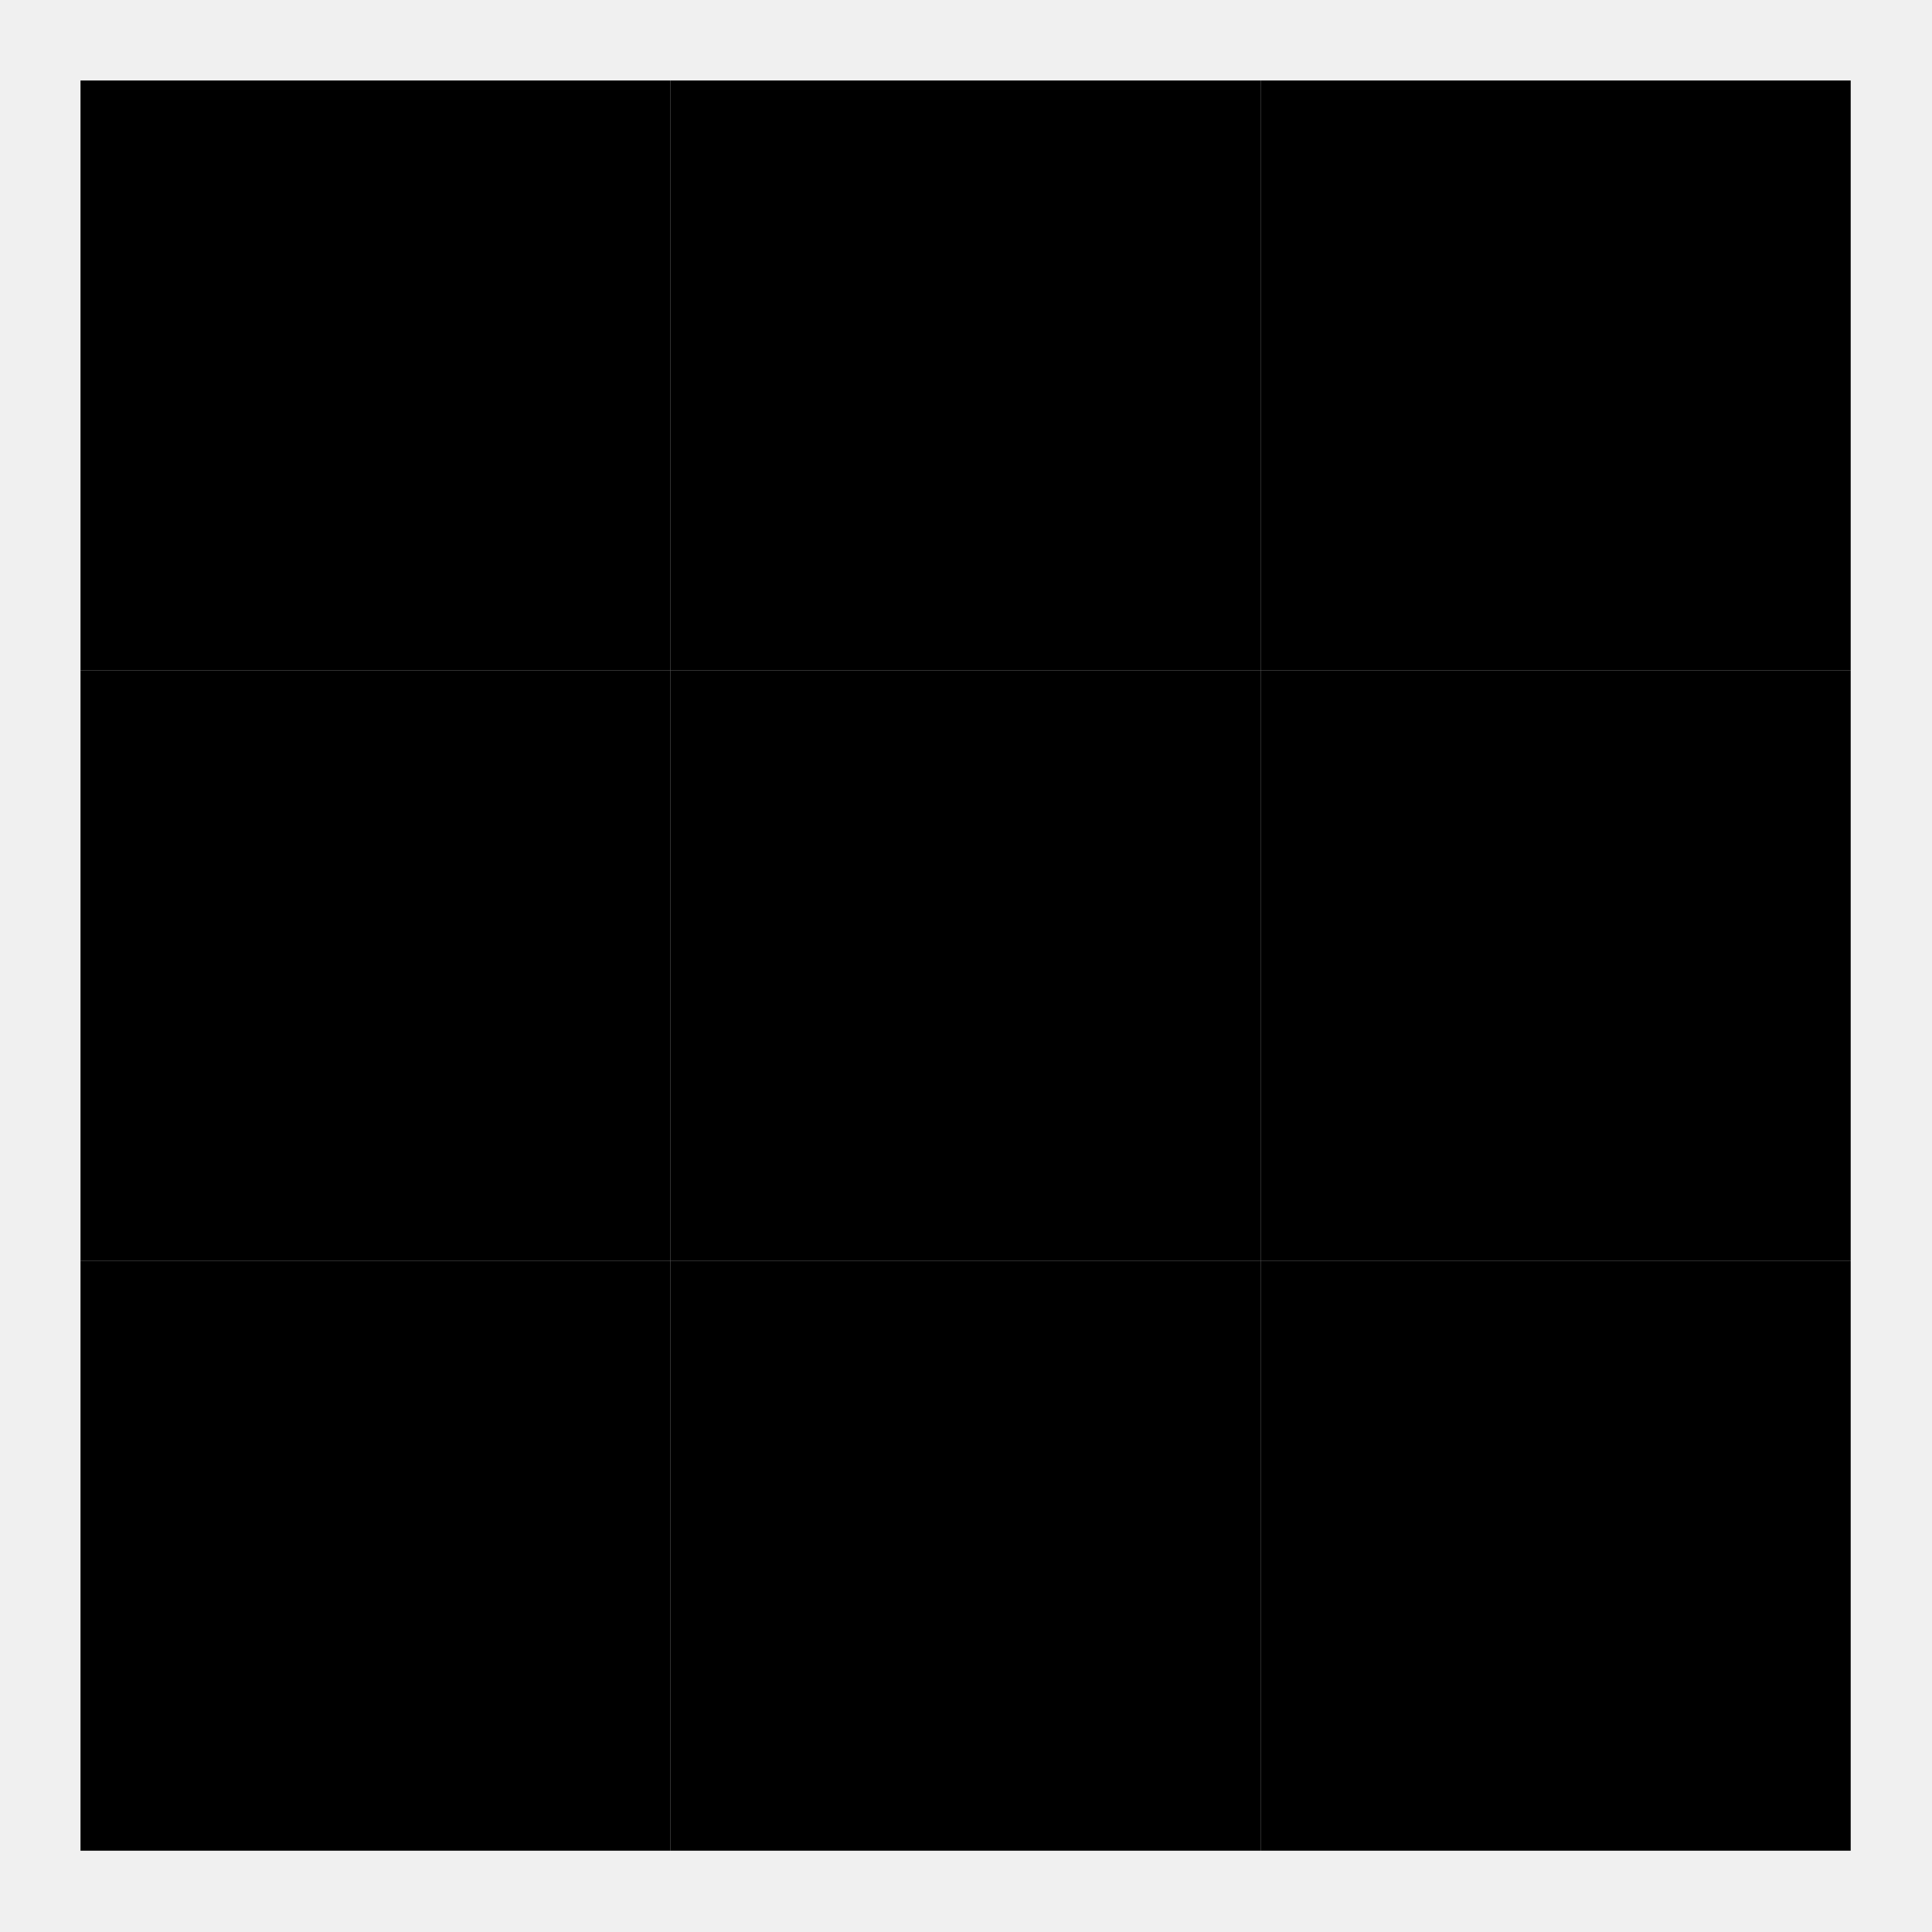
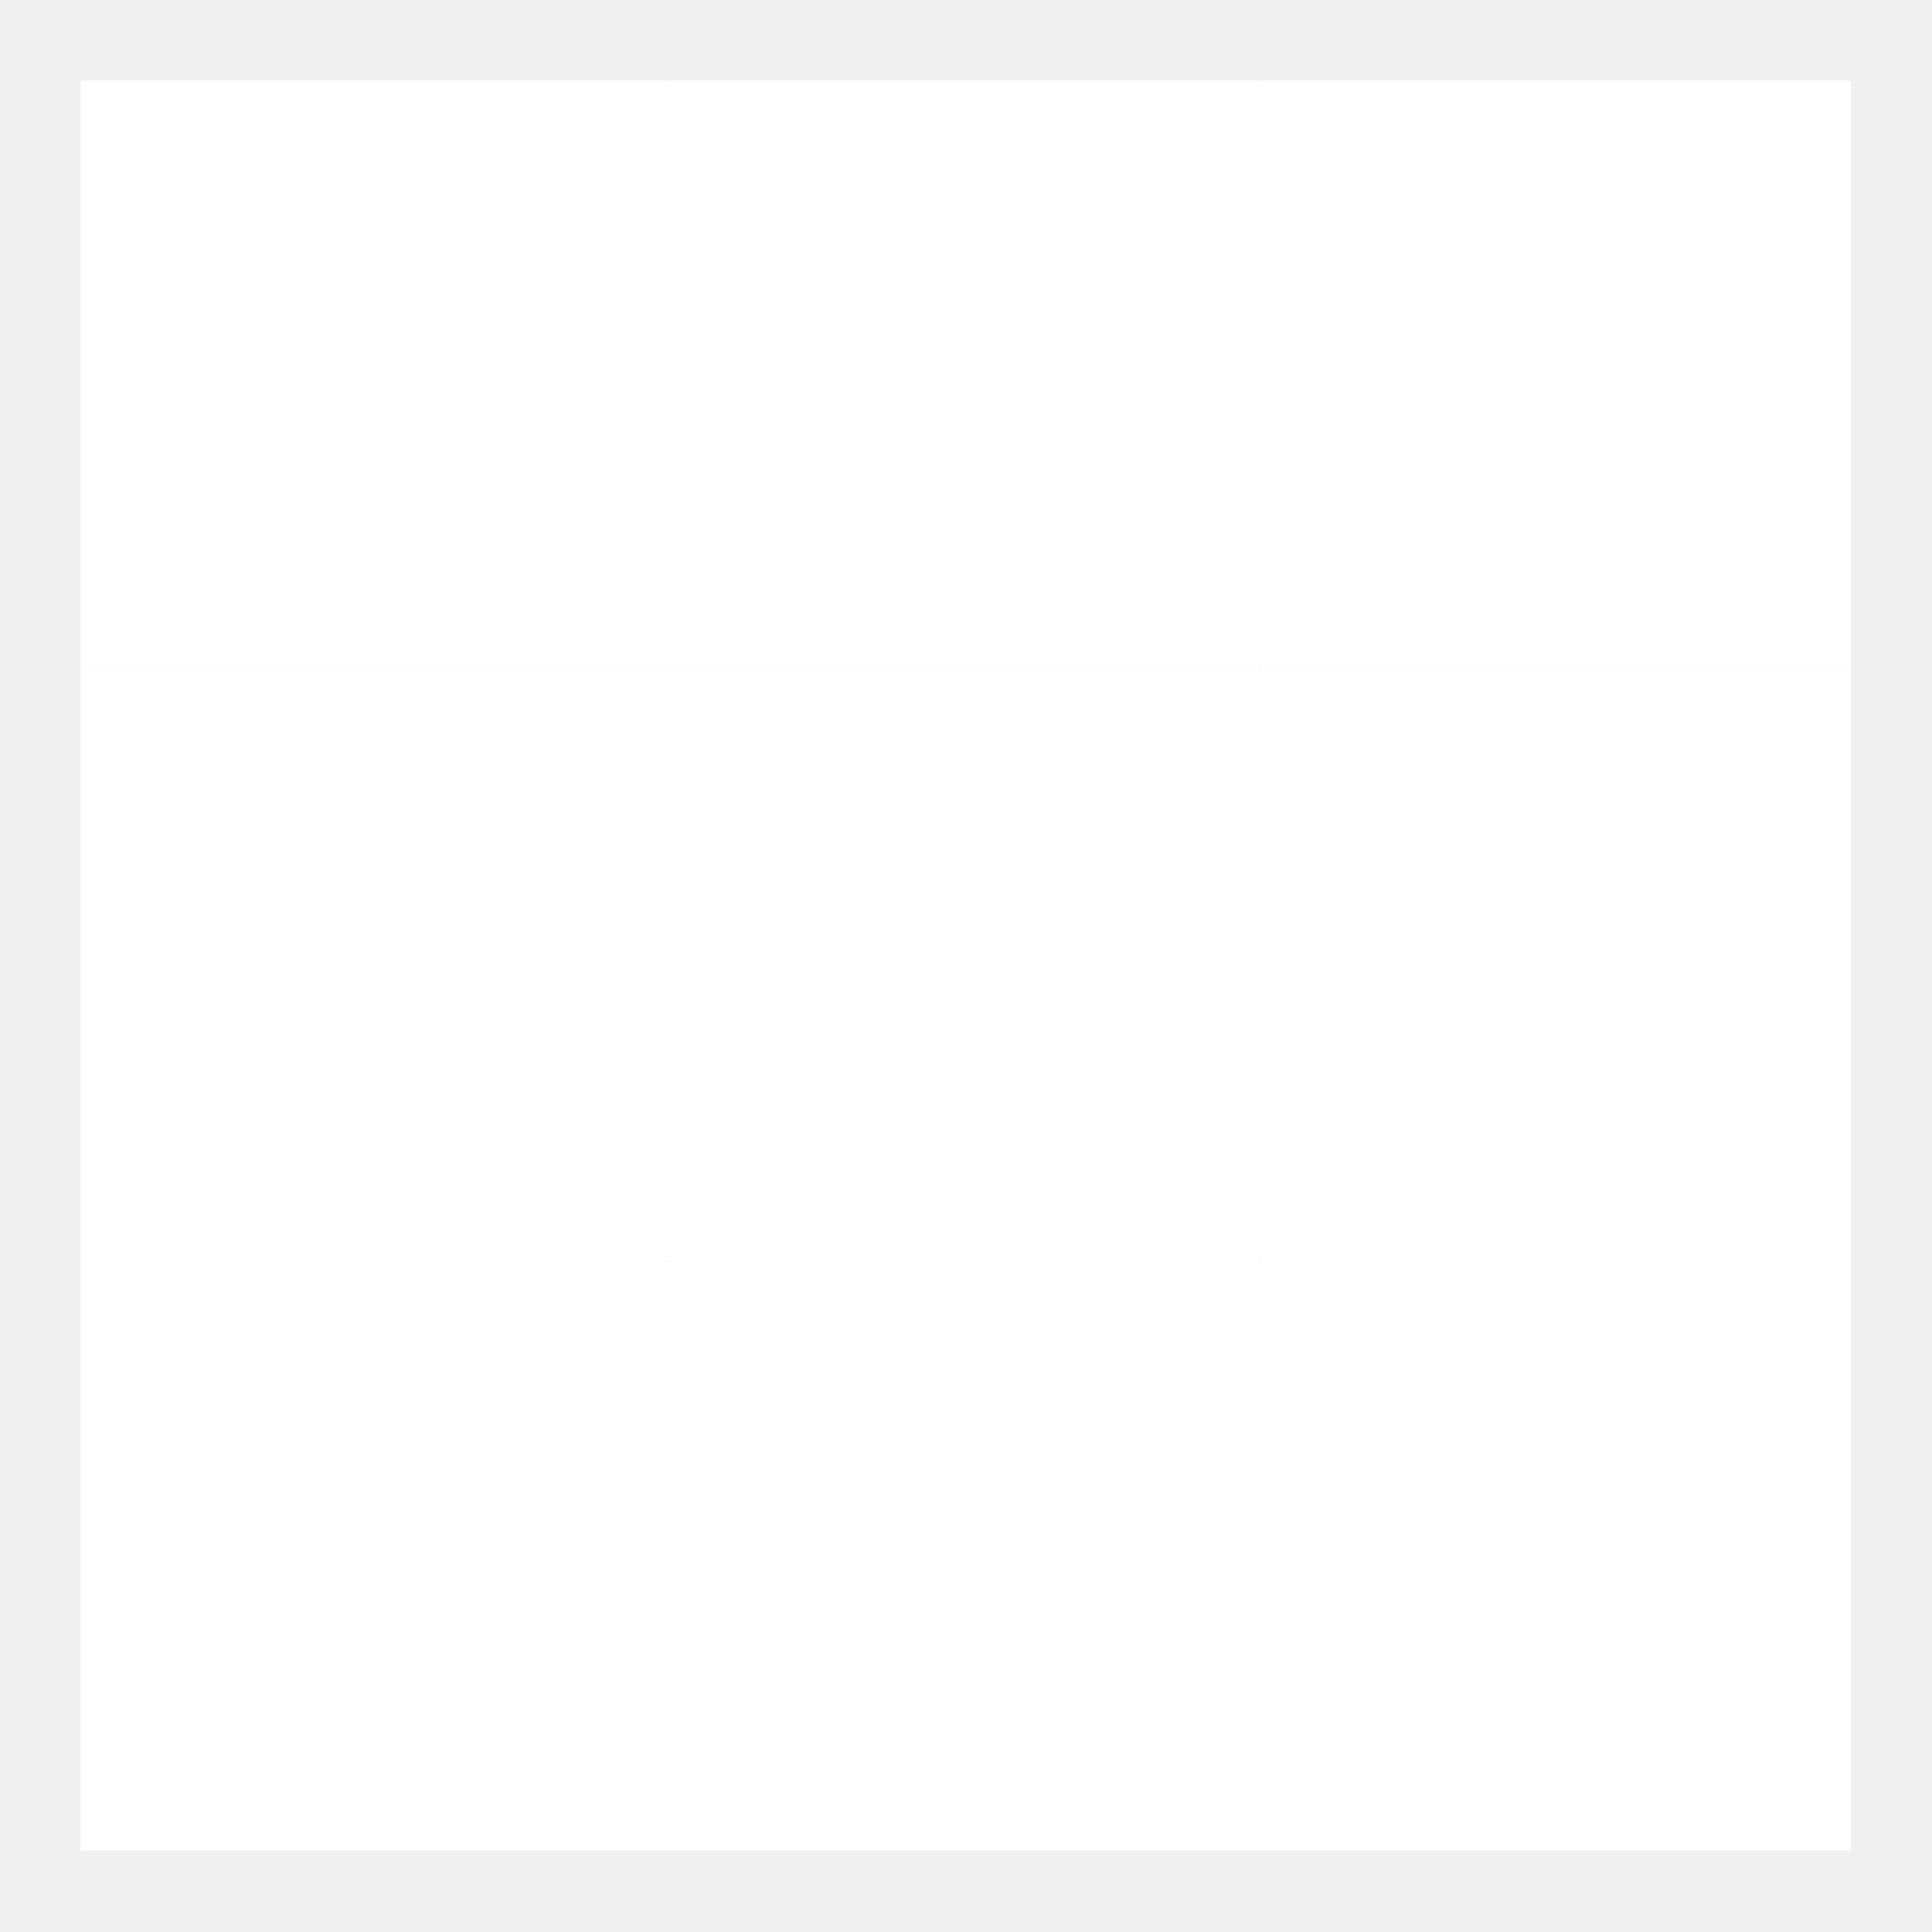
- <svg xmlns="http://www.w3.org/2000/svg" width="24" height="24" viewBox="0 0 24 24">
+ <svg xmlns="http://www.w3.org/2000/svg" width="24" height="24" fill="#fff" viewBox="0 0 24 24">
  <style>.spinner_zWVm{animation:spinner_5QiW 1.2s linear infinite,spinner_PnZo 1.2s linear infinite}.spinner_gfyD{animation:spinner_5QiW 1.2s linear infinite,spinner_4j7o 1.2s linear infinite;animation-delay:.1s}.spinner_T5JJ{animation:spinner_5QiW 1.2s linear infinite,spinner_fLK4 1.2s linear infinite;animation-delay:.1s}.spinner_E3Wz{animation:spinner_5QiW 1.2s linear infinite,spinner_tDji 1.2s linear infinite;animation-delay:.2s}.spinner_g2vs{animation:spinner_5QiW 1.2s linear infinite,spinner_CMiT 1.2s linear infinite;animation-delay:.2s}.spinner_ctYB{animation:spinner_5QiW 1.2s linear infinite,spinner_cHKR 1.2s linear infinite;animation-delay:.2s}.spinner_BDNj{animation:spinner_5QiW 1.2s linear infinite,spinner_Re6e 1.2s linear infinite;animation-delay:.3s}.spinner_rCw3{animation:spinner_5QiW 1.2s linear infinite,spinner_EJmJ 1.2s linear infinite;animation-delay:.3s}.spinner_Rszm{animation:spinner_5QiW 1.2s linear infinite,spinner_YJOP 1.2s linear infinite;animation-delay:.4s}@keyframes spinner_5QiW{0%,50%{width:7.33px;height:7.33px}25%{width:1.33px;height:1.33px}}@keyframes spinner_PnZo{0%,50%{x:1px;y:1px}25%{x:4px;y:4px}}@keyframes spinner_4j7o{0%,50%{x:8.33px;y:1px}25%{x:11.33px;y:4px}}@keyframes spinner_fLK4{0%,50%{x:1px;y:8.33px}25%{x:4px;y:11.33px}}@keyframes spinner_tDji{0%,50%{x:15.66px;y:1px}25%{x:18.66px;y:4px}}@keyframes spinner_CMiT{0%,50%{x:8.33px;y:8.33px}25%{x:11.33px;y:11.33px}}@keyframes spinner_cHKR{0%,50%{x:1px;y:15.66px}25%{x:4px;y:18.66px}}@keyframes spinner_Re6e{0%,50%{x:15.66px;y:8.33px}25%{x:18.66px;y:11.33px}}@keyframes spinner_EJmJ{0%,50%{x:8.33px;y:15.66px}25%{x:11.33px;y:18.66px}}@keyframes spinner_YJOP{0%,50%{x:15.66px;y:15.66px}25%{x:18.66px;y:18.66px}}</style>
  <rect class="spinner_zWVm" x="1" y="1" width="7.33" height="7.33" />
  <rect class="spinner_gfyD" x="8.33" y="1" width="7.33" height="7.33" />
  <rect class="spinner_T5JJ" x="1" y="8.33" width="7.33" height="7.33" />
  <rect class="spinner_E3Wz" x="15.66" y="1" width="7.33" height="7.33" />
  <rect class="spinner_g2vs" x="8.33" y="8.33" width="7.33" height="7.33" />
  <rect class="spinner_ctYB" x="1" y="15.66" width="7.33" height="7.33" />
  <rect class="spinner_BDNj" x="15.66" y="8.33" width="7.33" height="7.33" />
  <rect class="spinner_rCw3" x="8.33" y="15.66" width="7.33" height="7.33" />
  <rect class="spinner_Rszm" x="15.66" y="15.66" width="7.33" height="7.33" />
</svg>
